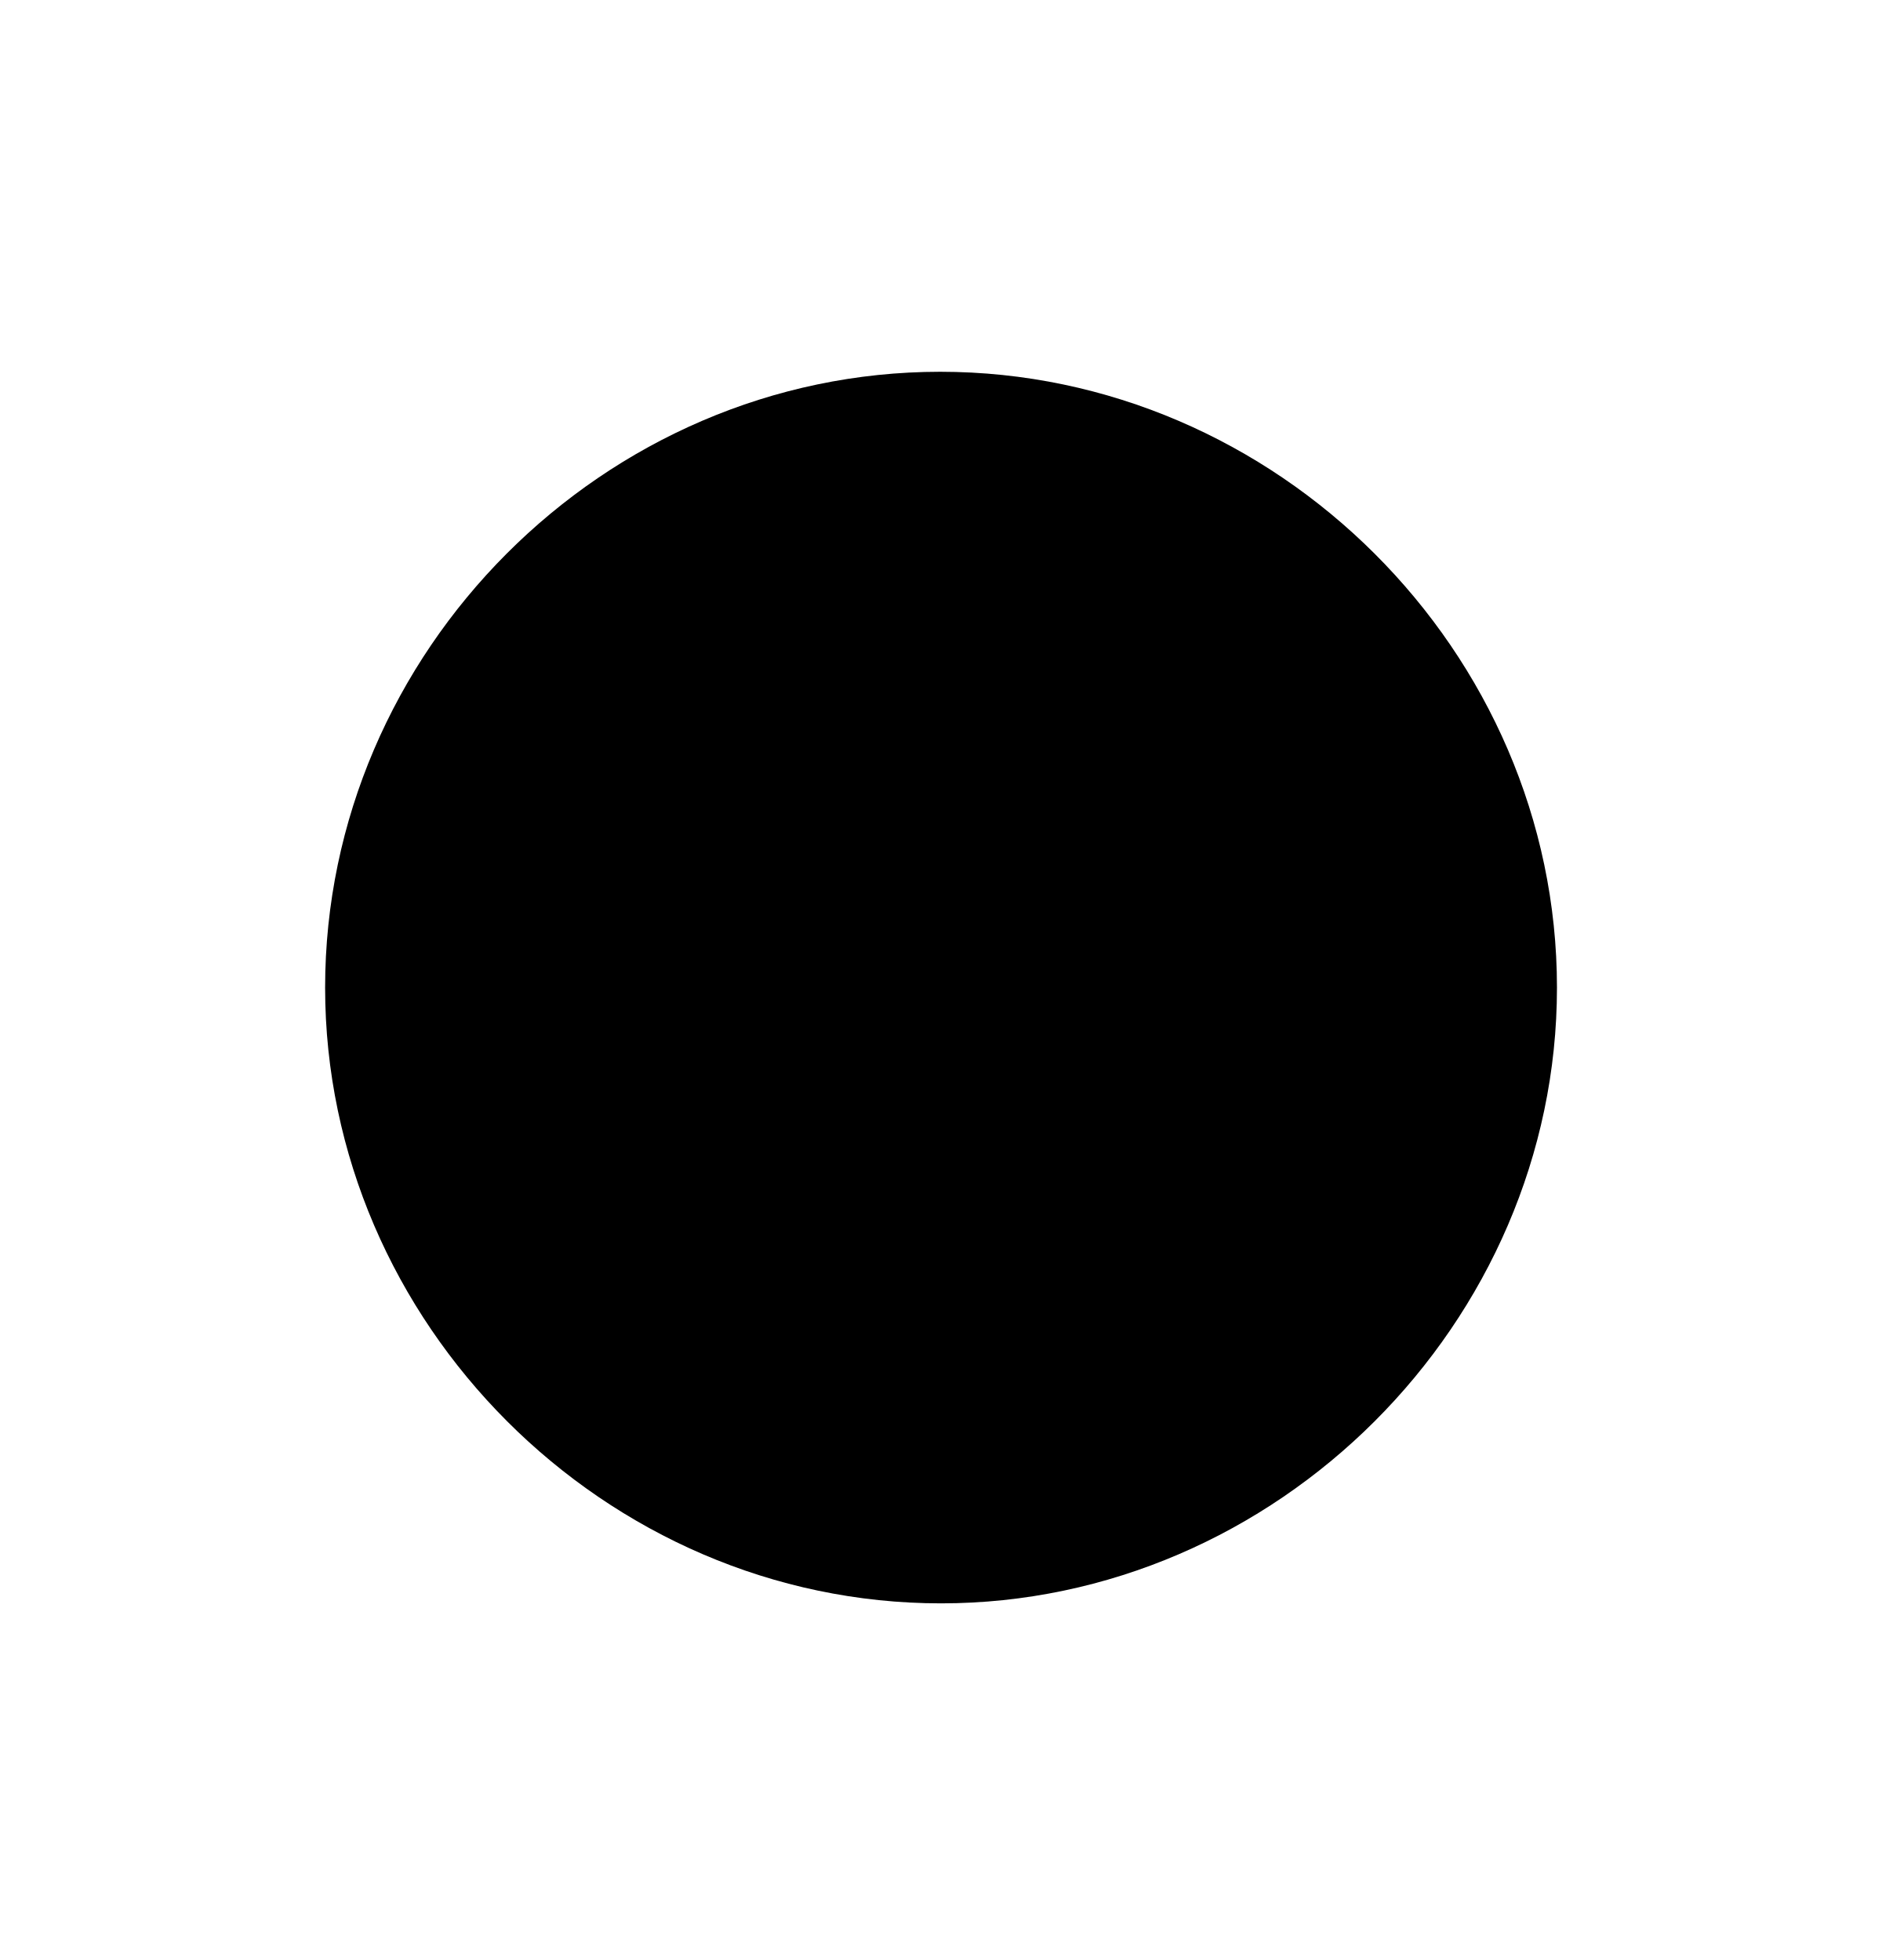
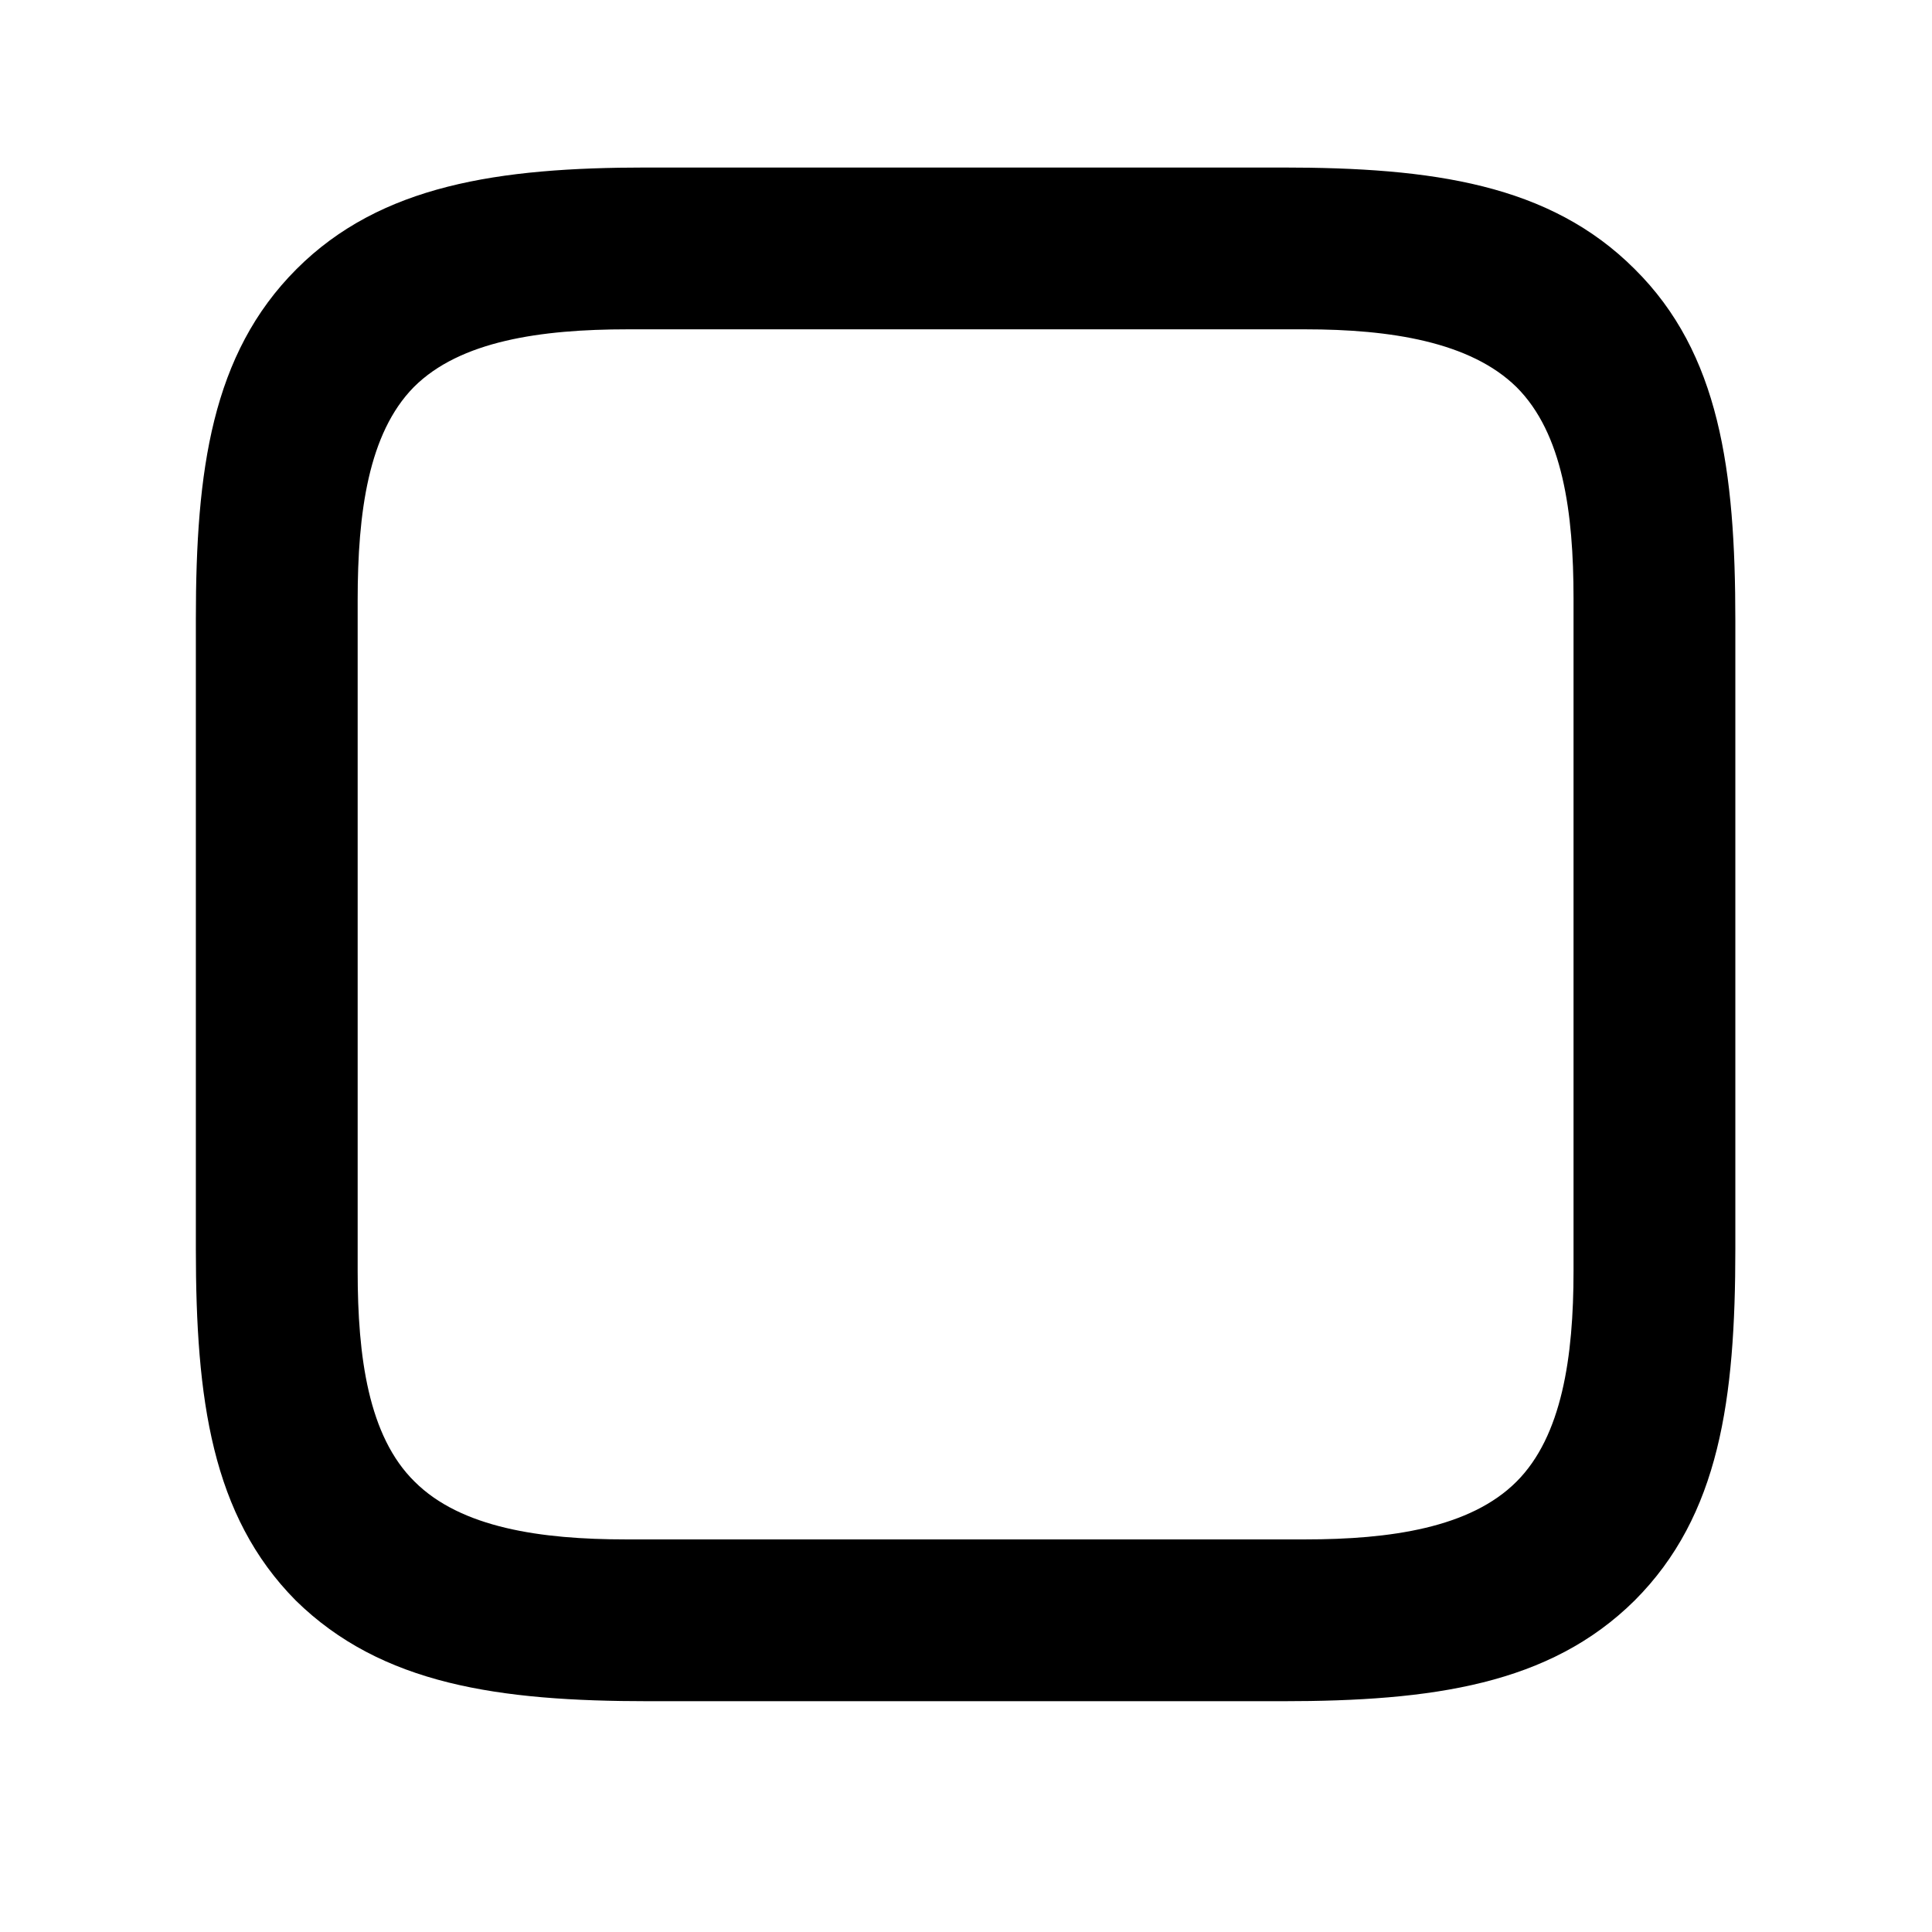
- <svg xmlns="http://www.w3.org/2000/svg" width="24" height="25" viewBox="0 0 24 25" fill="none">
-   <path d="M12 20.451C7.714 20.451 4.146 16.873 4.146 12.597C4.146 8.311 7.704 4.742 11.99 4.742C16.276 4.742 19.855 8.311 19.855 12.597C19.855 16.873 16.276 20.451 12 20.451Z" fill="black" />
+ <svg xmlns="http://www.w3.org/2000/svg" width="24" height="24" viewBox="0 0 24 24" fill="none">
+   <path d="M20.306 3.342C21.362 4.388 21.557 5.844 21.557 7.71V15.514C21.557 17.38 21.362 18.826 20.306 19.882C19.25 20.928 17.794 21.133 15.927 21.133H8.062C6.196 21.133 4.74 20.928 3.674 19.882C2.628 18.826 2.433 17.38 2.433 15.514V7.69C2.433 5.844 2.628 4.398 3.684 3.342C4.73 2.296 6.196 2.081 8.032 2.081H15.927C17.794 2.081 19.25 2.286 20.306 3.342ZM19.547 7.434C19.547 6.367 19.414 5.383 18.839 4.809C18.265 4.245 17.27 4.091 16.214 4.091H7.796C6.719 4.091 5.714 4.234 5.14 4.809C4.576 5.383 4.443 6.367 4.443 7.454V15.79C4.443 16.857 4.576 17.841 5.15 18.405C5.725 18.98 6.719 19.123 7.775 19.123H16.214C17.27 19.123 18.265 18.98 18.839 18.405C19.403 17.841 19.547 16.857 19.547 15.79V7.434Z" fill="black" />
</svg>
